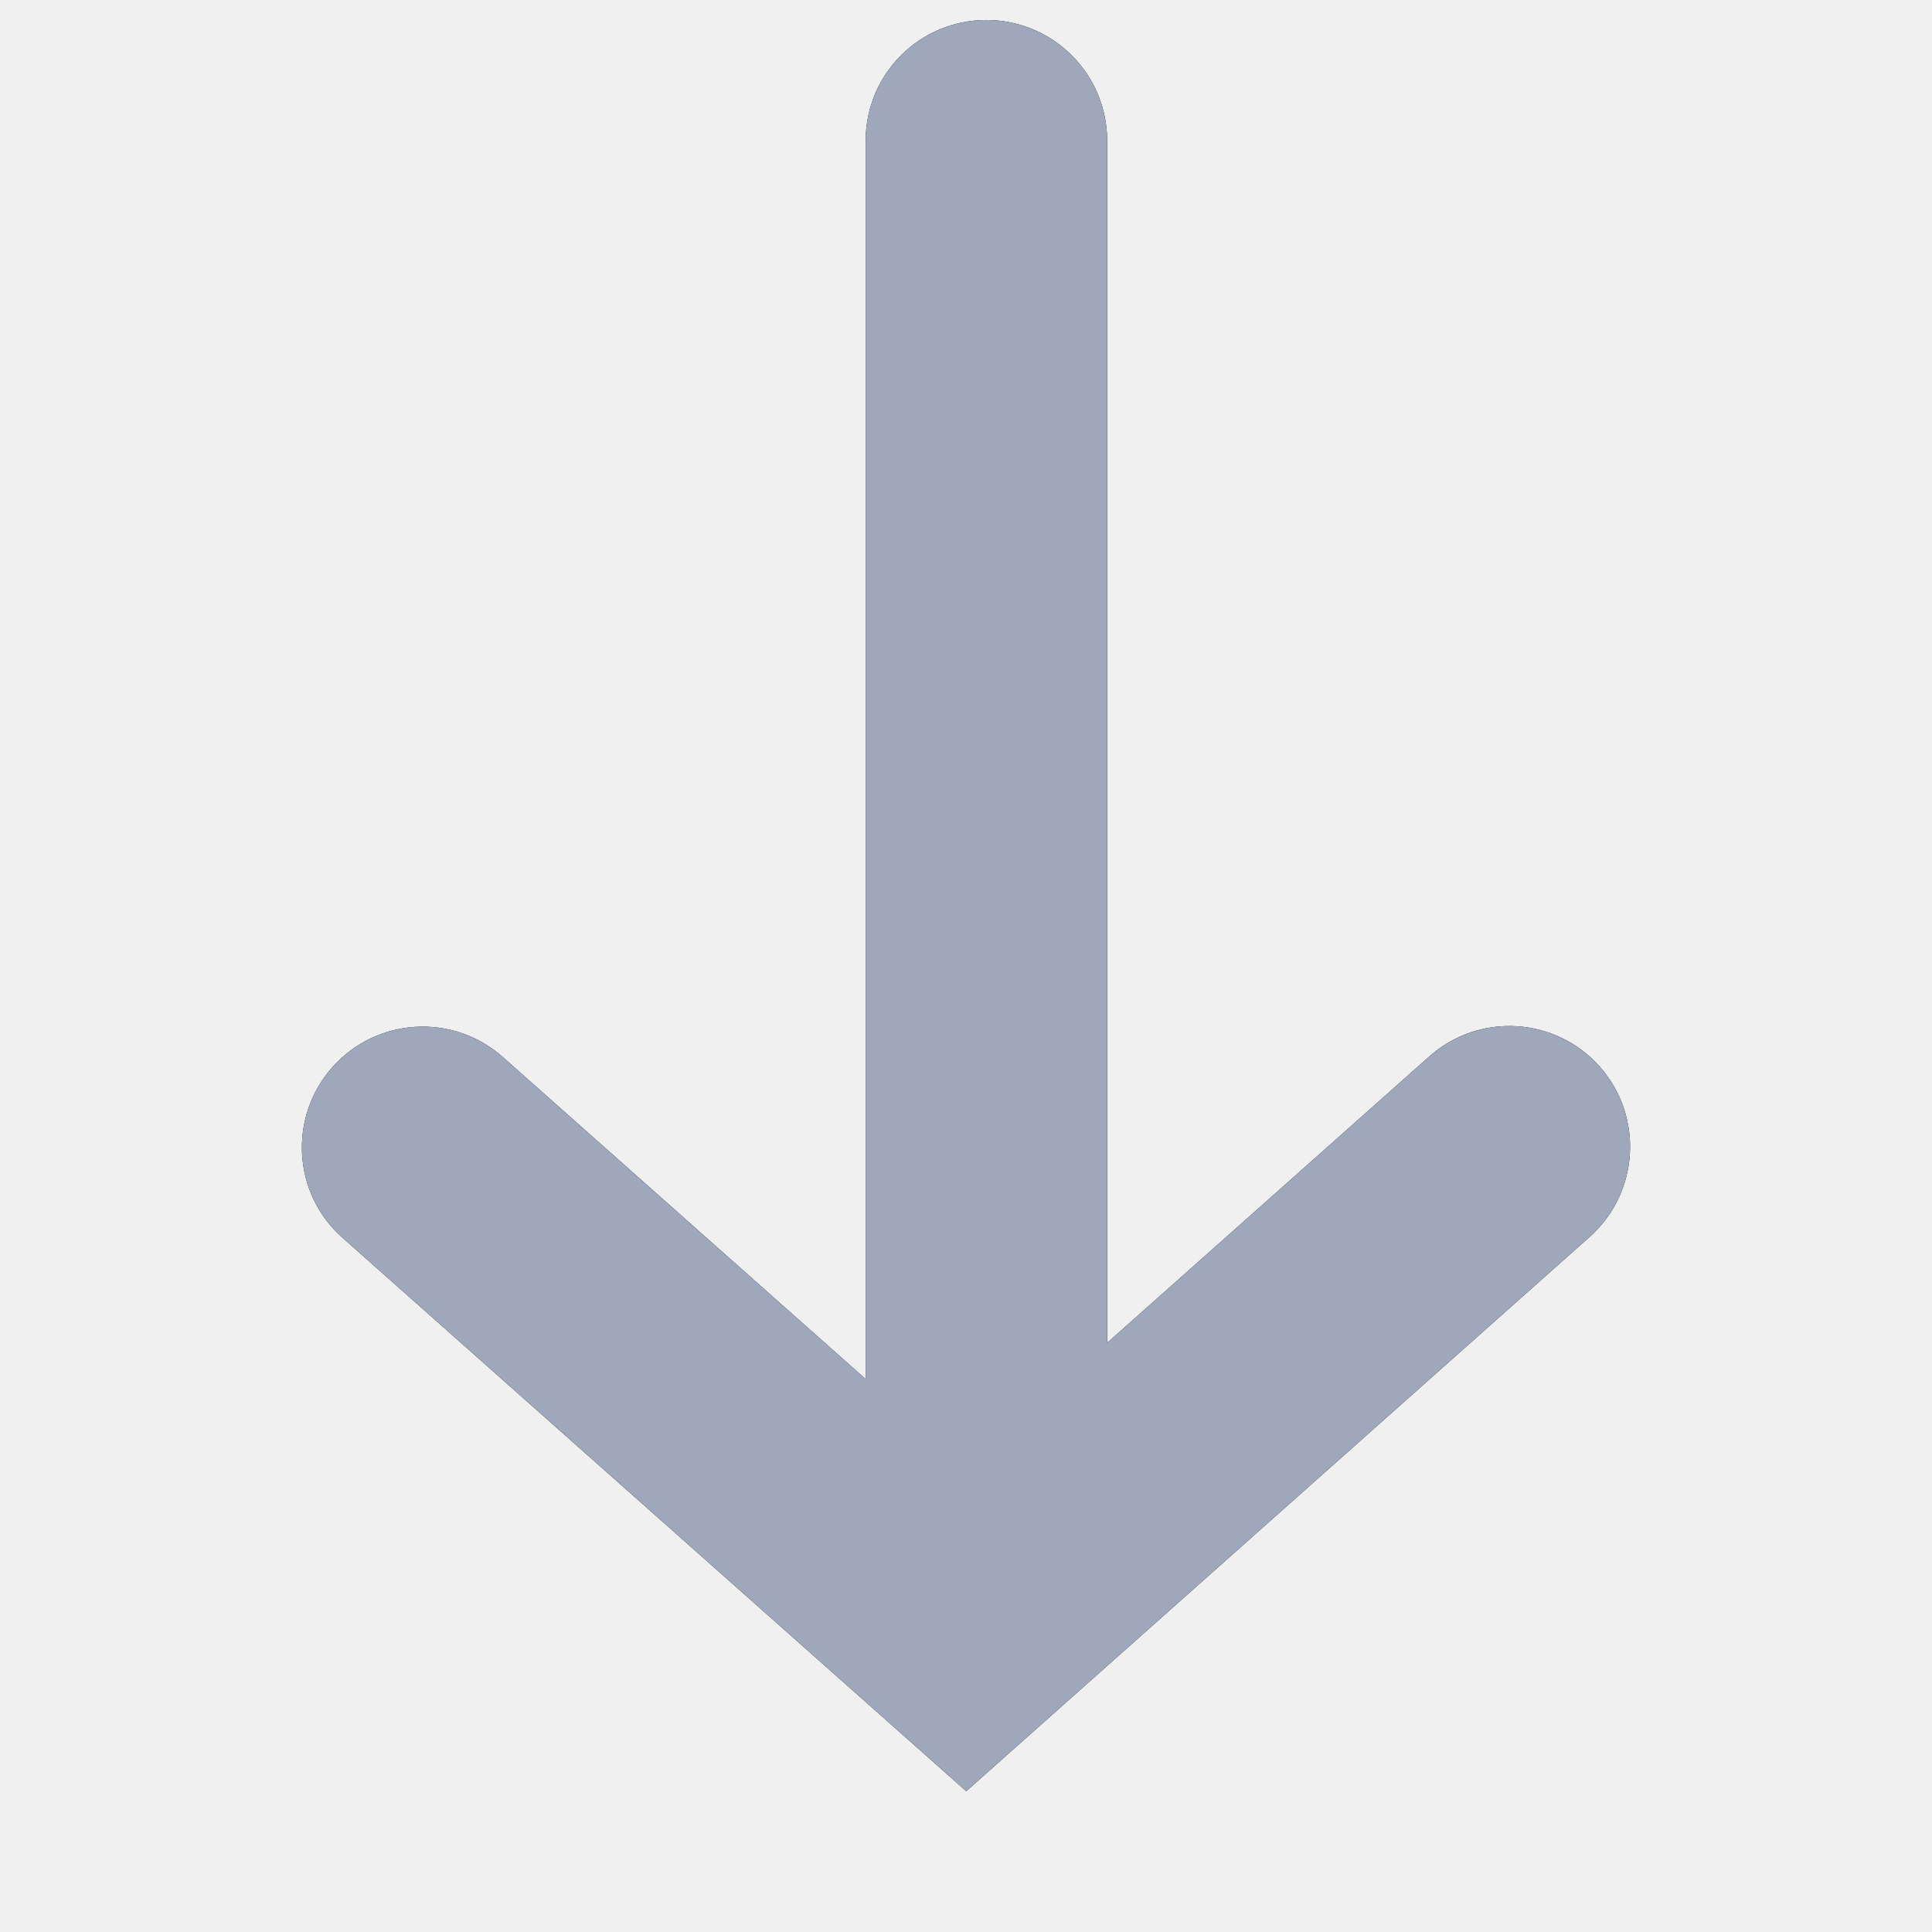
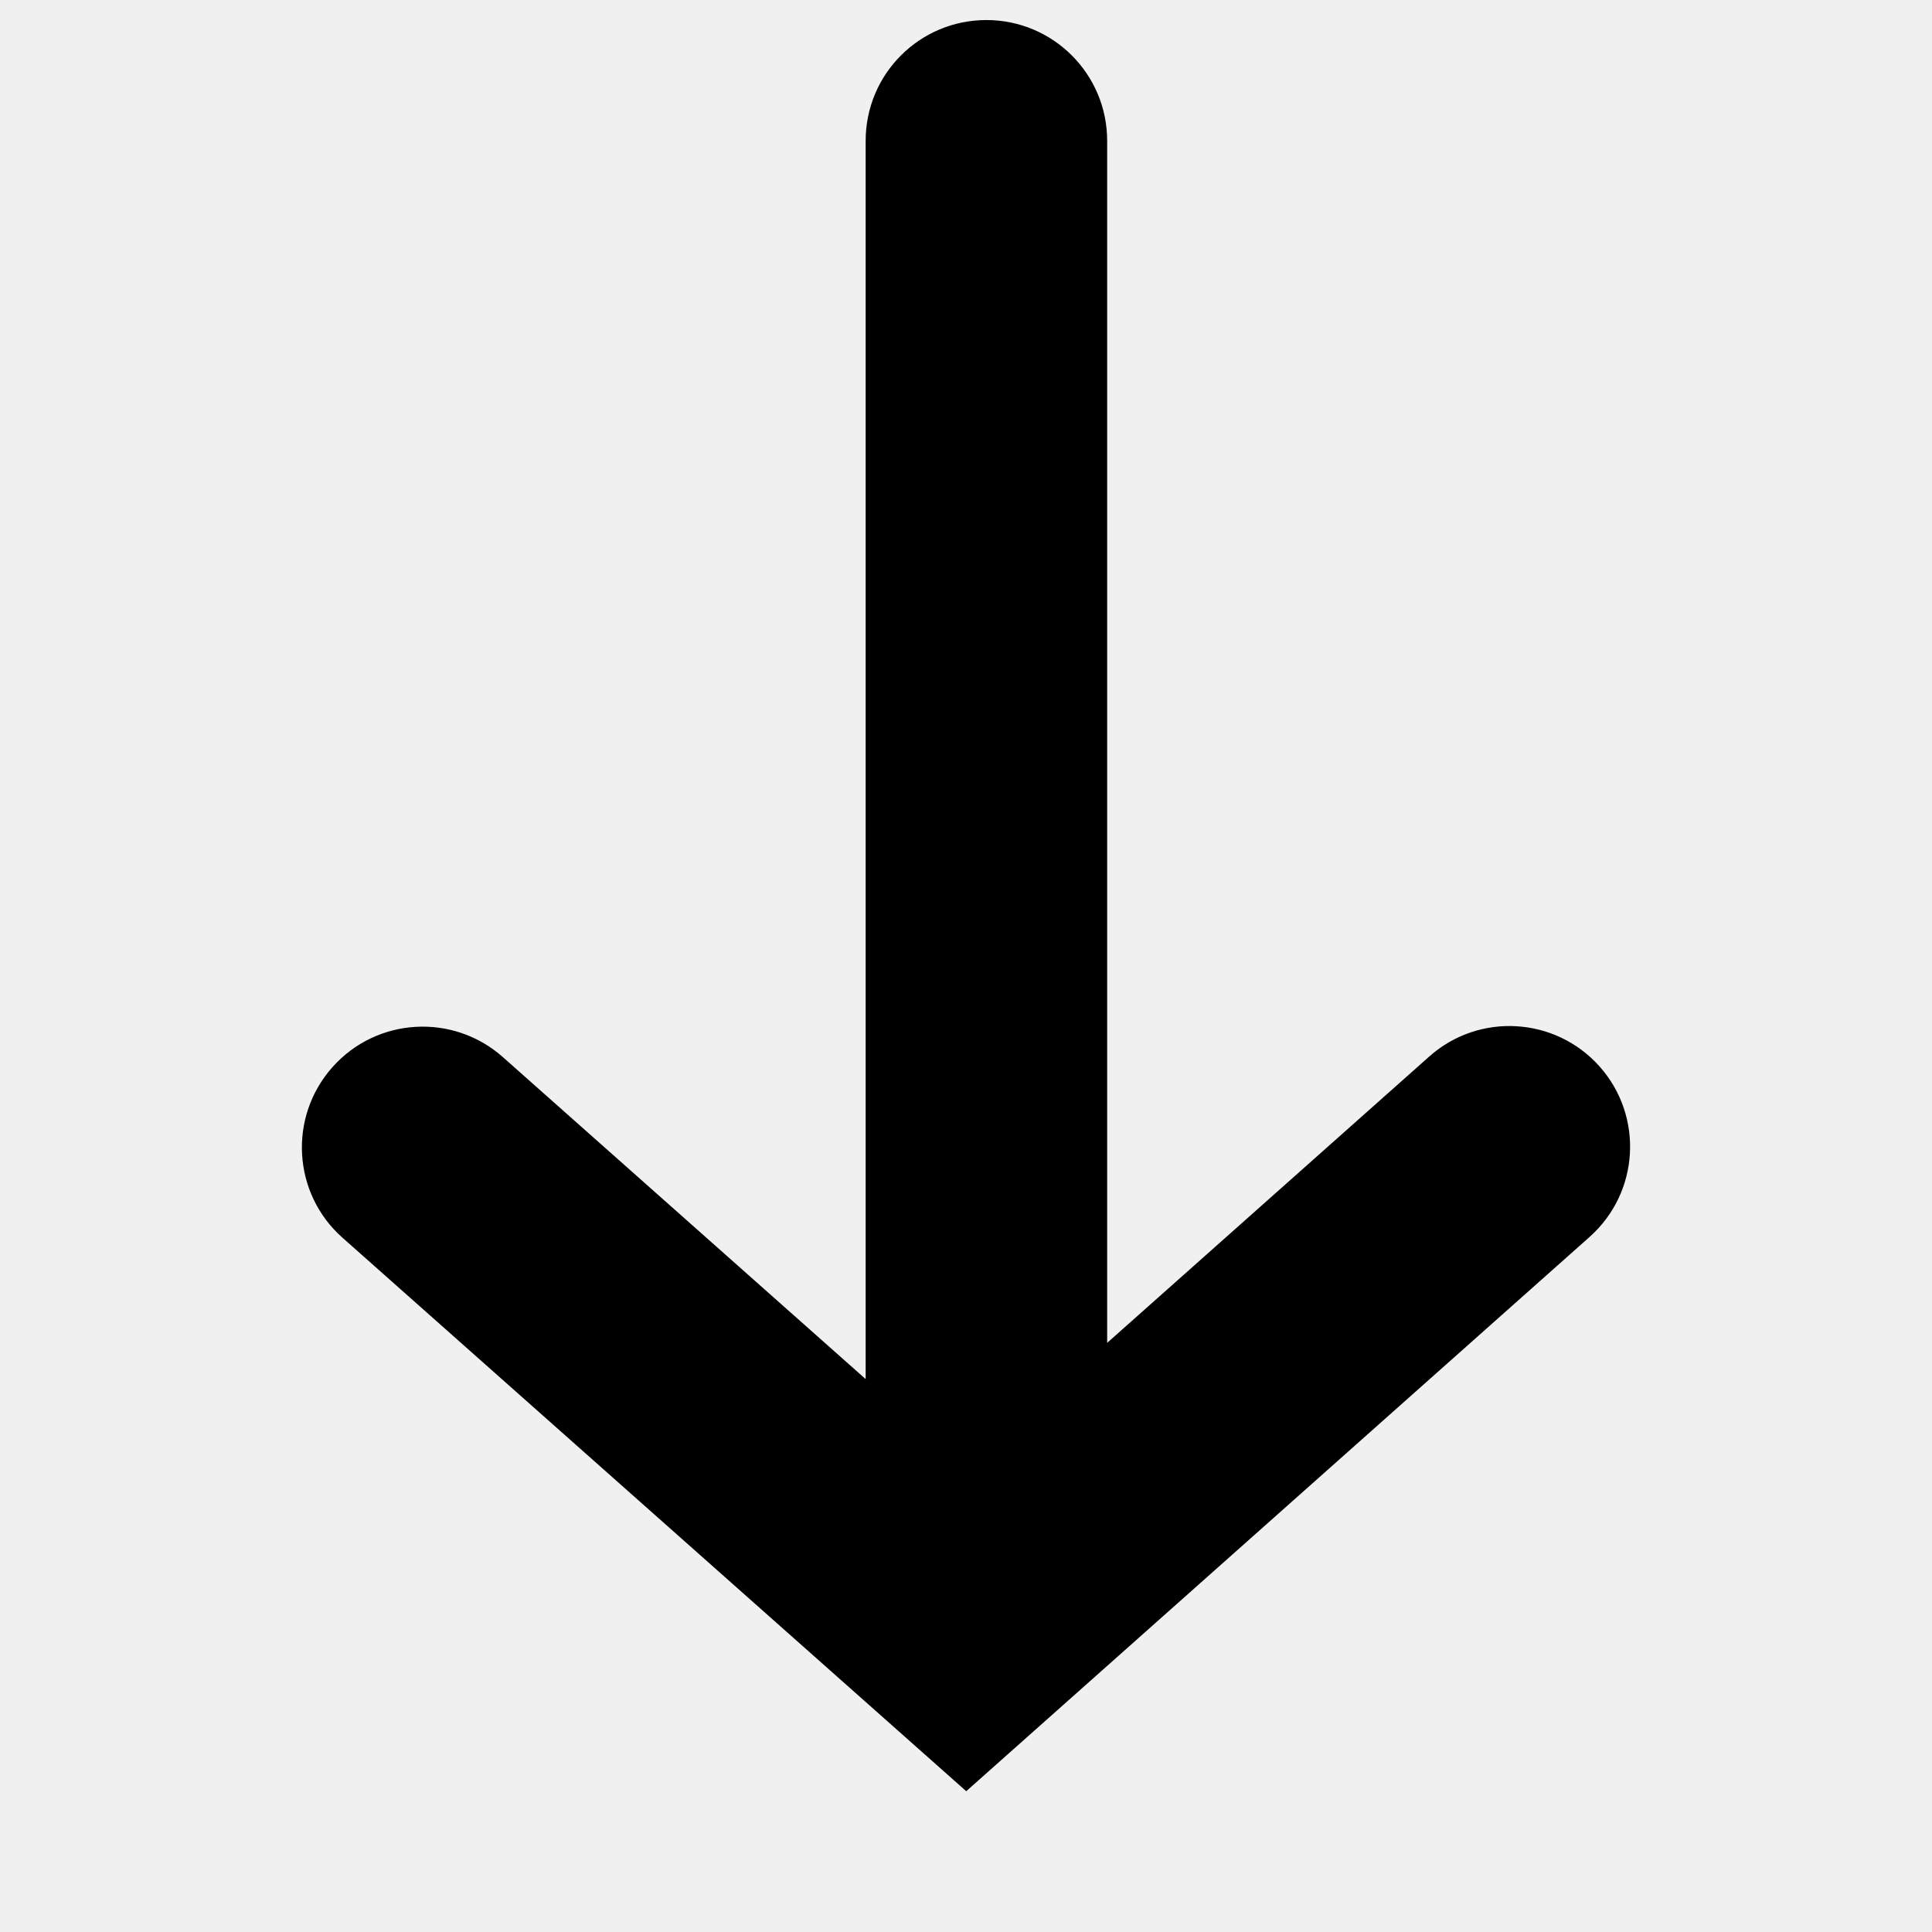
- <svg xmlns="http://www.w3.org/2000/svg" xmlns:xlink="http://www.w3.org/1999/xlink" width="16" height="16" viewBox="0 0 16 16">
-   <defs>
-     <path id="8epsc5aypa" d="M7.169 11.421V1.166c0-.553.447-1 1-1 .552 0 1 .447 1 1v9.955l2.667-2.371c.412-.367 1.044-.33 1.411.082.367.413.33 1.045-.083 1.412l-5.162 4.59-5.166-4.584c-.413-.366-.45-.998-.084-1.411.367-.414.999-.451 1.412-.085l3.005 2.667z" />
-   </defs>
-   <g fill="none" fill-rule="evenodd">
-     <g>
-       <mask id="vljsl4sbob" fill="#fff">
-         <use xlink:href="#8epsc5aypa" />
-       </mask>
-       <use fill="#000" fill-rule="nonzero" xlink:href="#8epsc5aypa" />
-       <g fill="#9FA7BB" mask="url(#vljsl4sbob)">
-         <g>
-           <path d="M0 0H23V23H0z" />
-         </g>
-       </g>
-     </g>
-   </g>
+ <svg xmlns="http://www.w3.org/2000/svg" width="16" height="16" viewBox="0 0 16 16" id="arrow-body-down">
+   <path d="M7.169 11.421V1.166c0-.553.447-1 1-1 .552 0 1 .447 1 1v9.955l2.667-2.371c.412-.367 1.044-.33 1.411.082.367.413.33 1.045-.083 1.412l-5.162 4.59-5.166-4.584c-.413-.366-.45-.998-.084-1.411.367-.414.999-.451 1.412-.085l3.005 2.667z" />
</svg>
